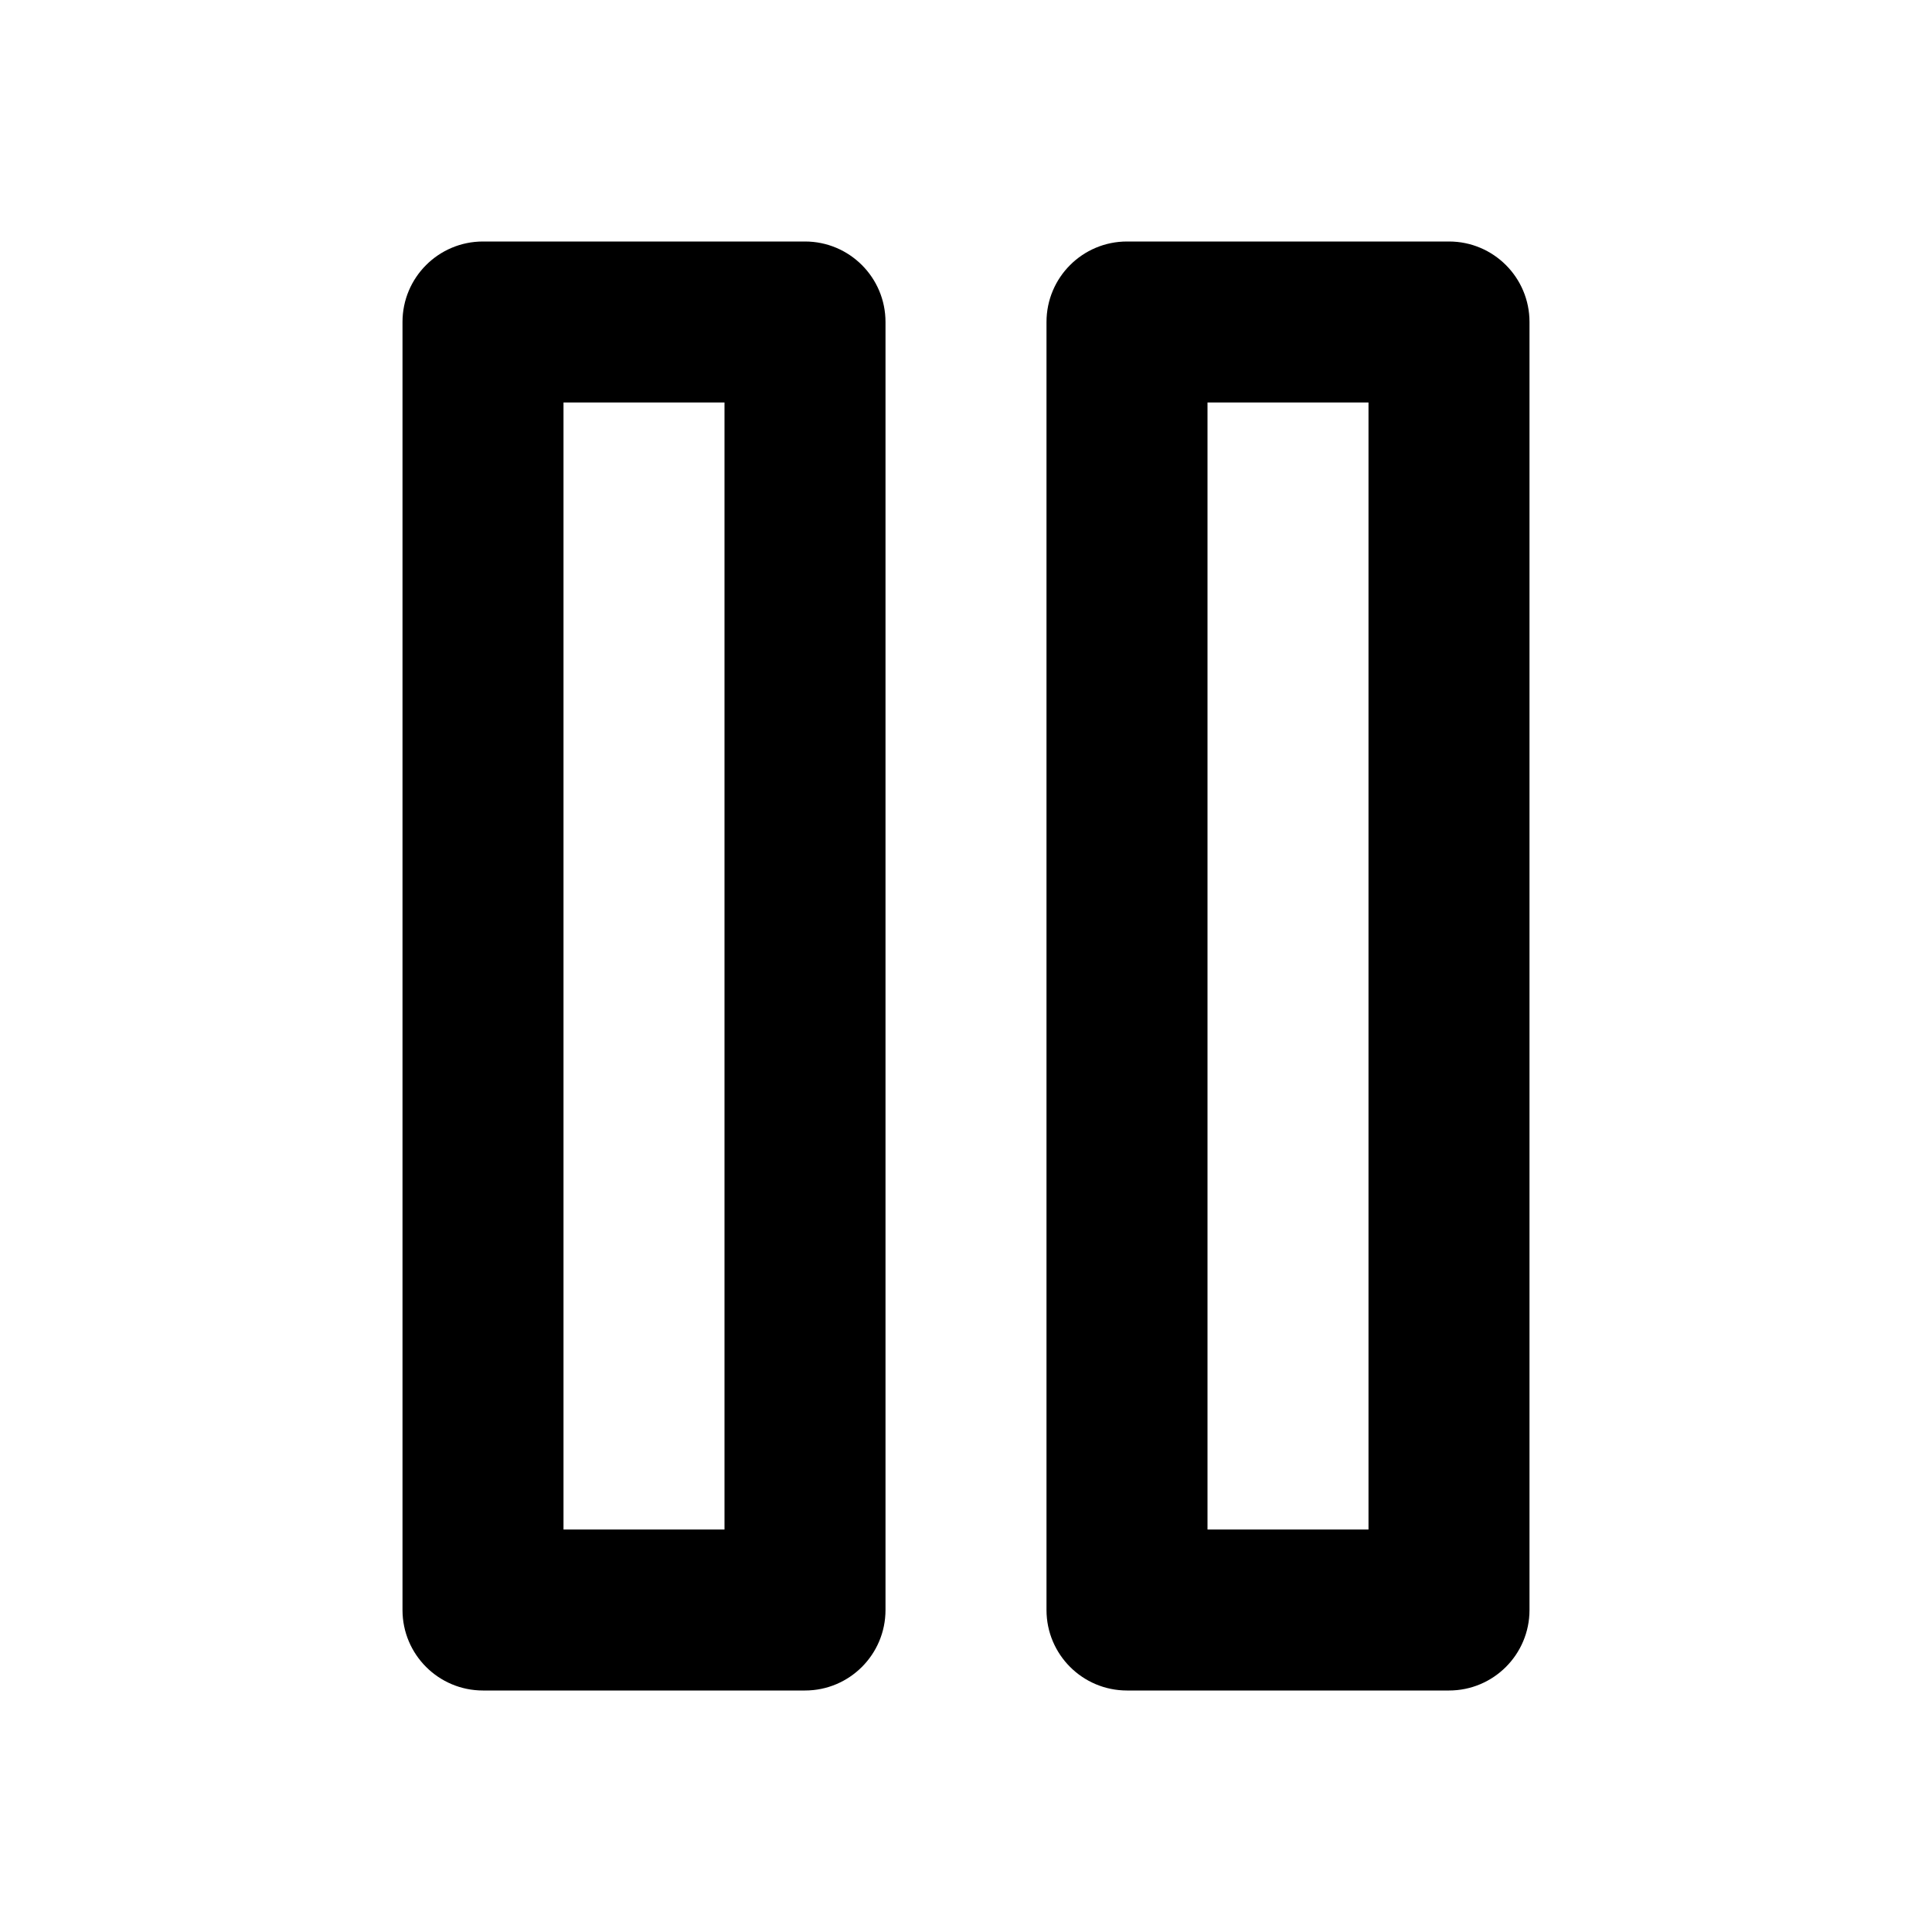
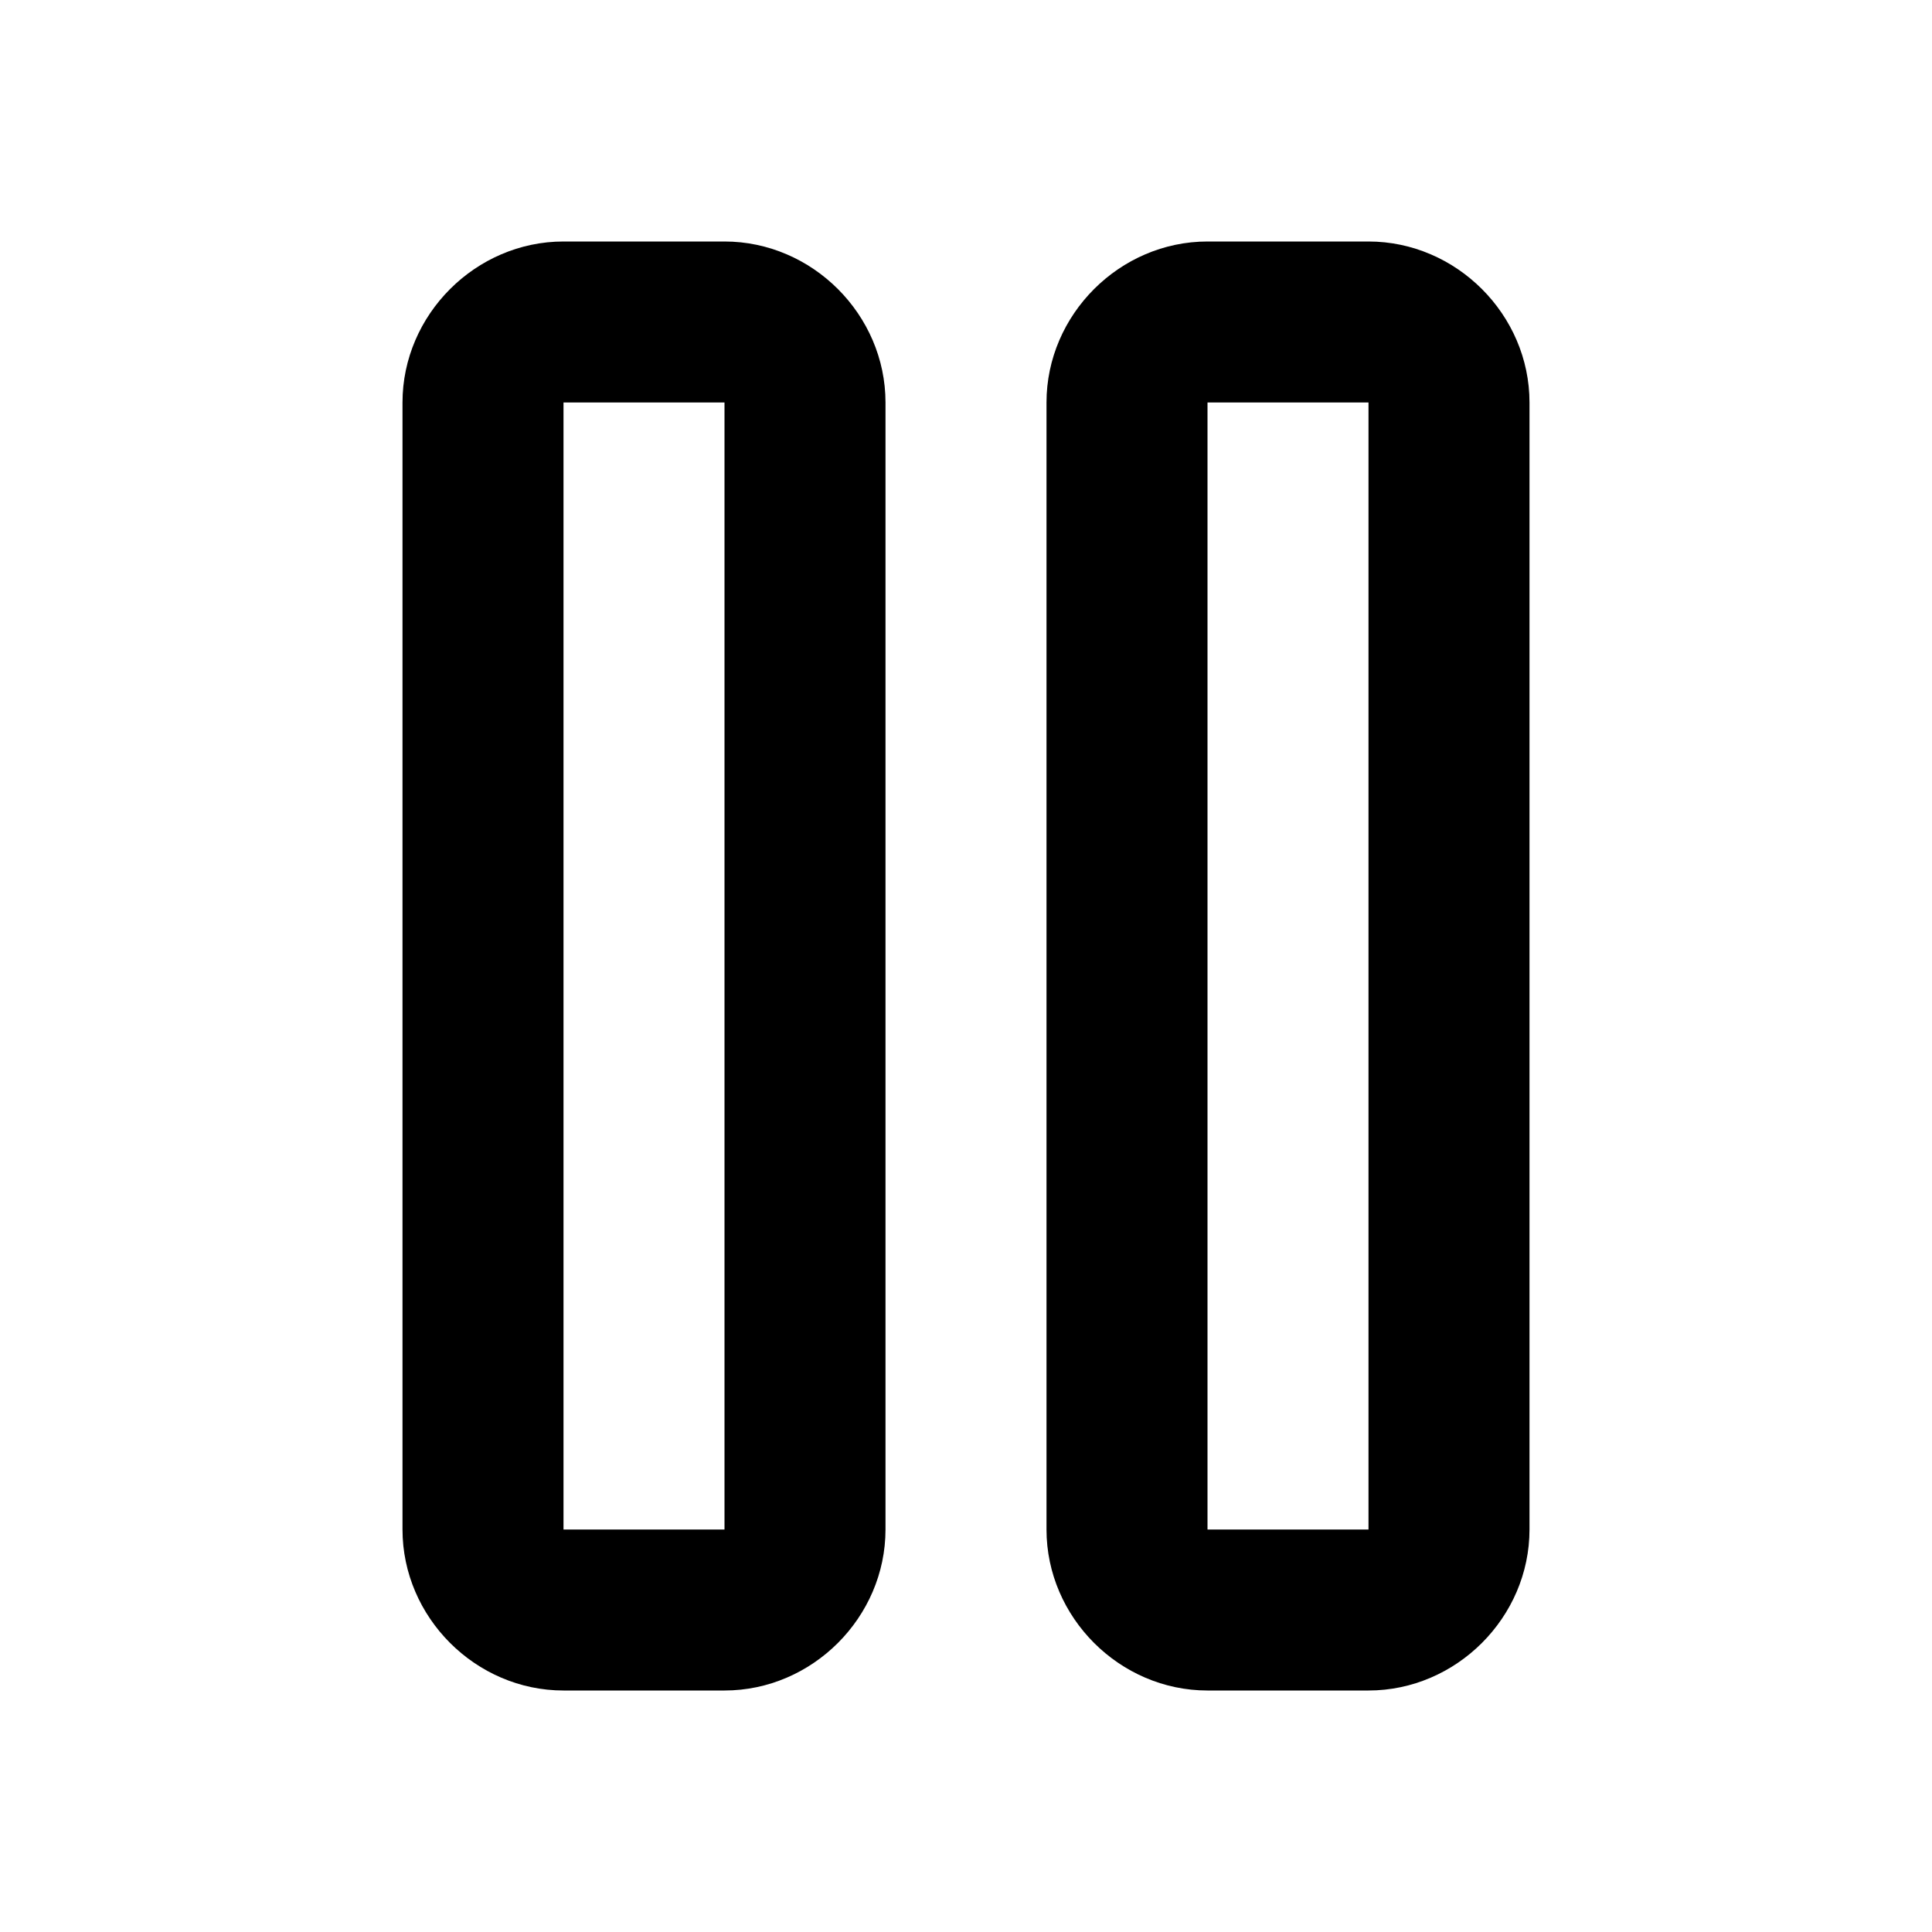
<svg xmlns="http://www.w3.org/2000/svg" width="24" height="24" viewBox="0 0 24 24" fill="currentColor" tags="music,stop" categories="multimedia">
-   <path d="M 6 3 A 1 1 0 0 0 5 4 L 5 20 A 1 1 0 0 0 6 21 L 10 21 A 1 1 0 0 0 11 20 L 11 4 A 1 1 0 0 0 10 3 L 6 3 z M 14 3 A 1 1 0 0 0 13 4 L 13 20 A 1 1 0 0 0 14 21 L 18 21 A 1 1 0 0 0 19 20 L 19 4 A 1 1 0 0 0 18 3 L 14 3 z M 7 5 L 9 5 L 9 19 L 7 19 L 7 5 z M 15 5 L 17 5 L 17 19 L 15 19 L 15 5 z " />
+   <path d="M 7 3 C 5.909 3 5 3.909 5 5 L 5 19 C 5 20.091 5.909 21 7 21 L 9 21 C 10.091 21 11 20.091 11 19 L 11 5 C 11 3.909 10.091 3 9 3 L 7 3 z M 15 3 C 13.909 3 13 3.909 13 5 L 13 19 C 13 20.091 13.909 21 15 21 L 17 21 C 18.091 21 19 20.091 19 19 L 19 5 C 19 3.909 18.091 3 17 3 L 15 3 z M 7 5 L 9 5 L 9 19 L 7 19 L 7 5 z M 15 5 L 17 5 L 17 19 L 15 19 L 15 5 z " />
</svg>
